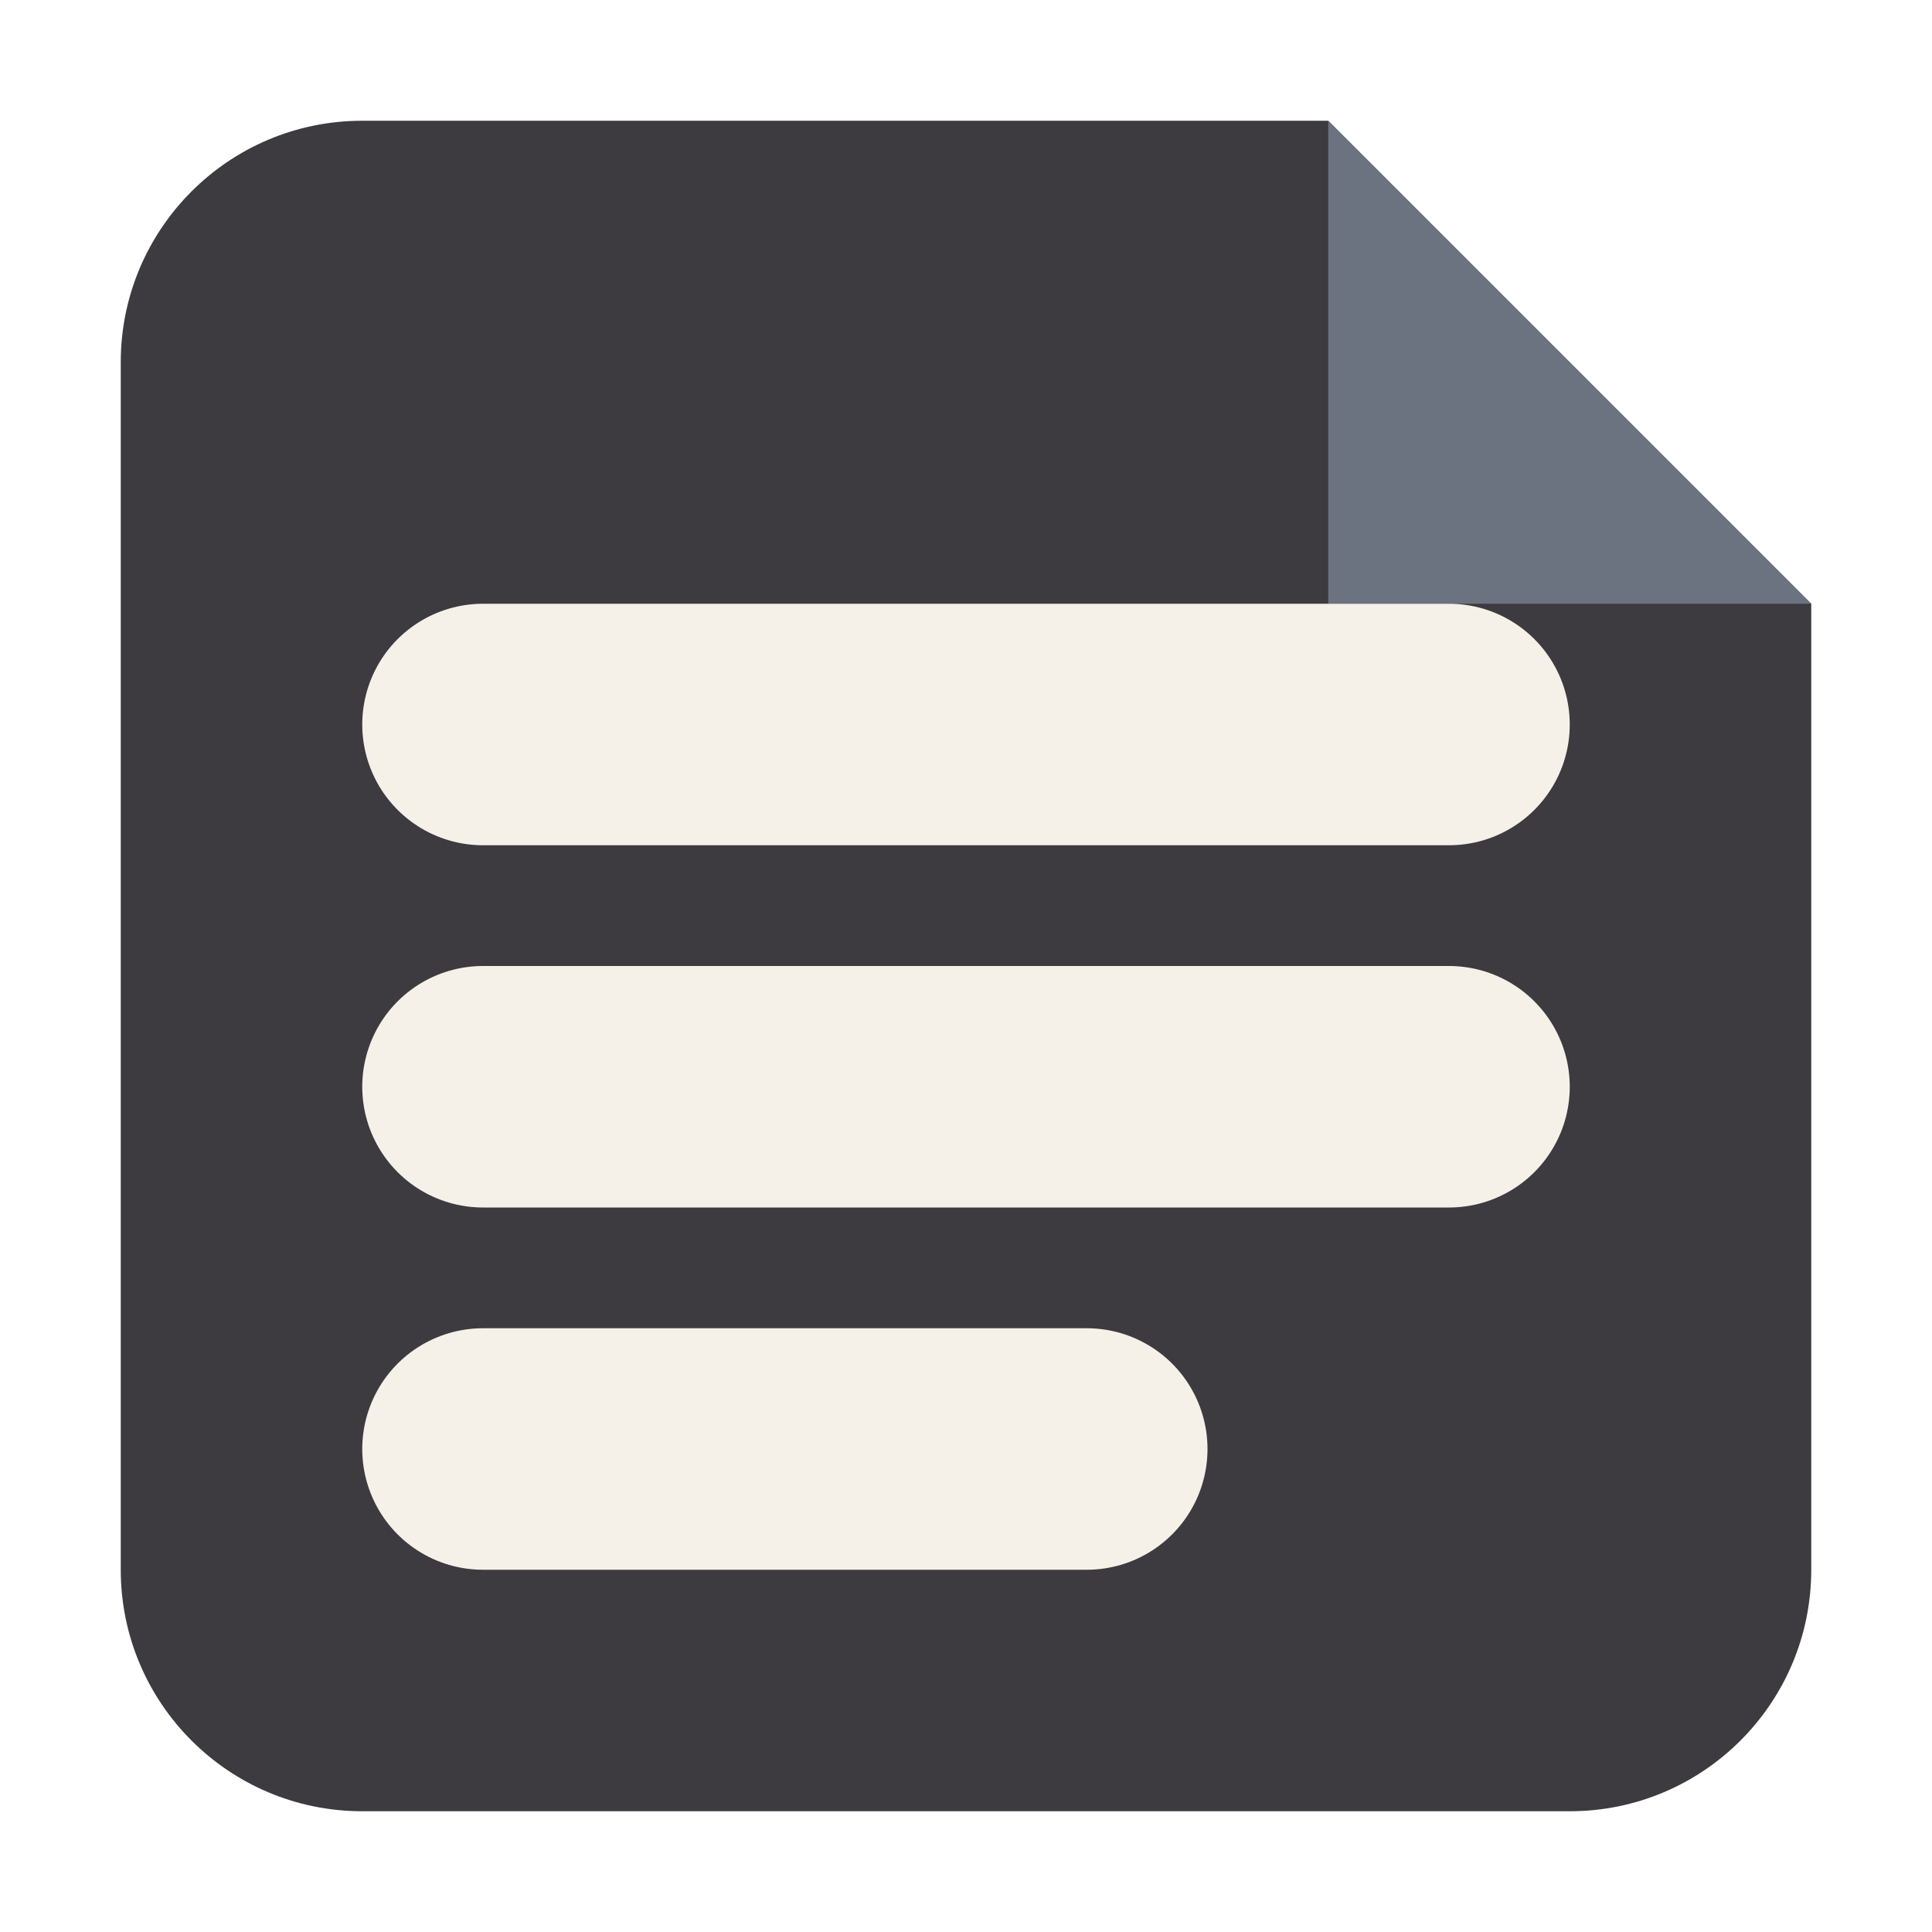
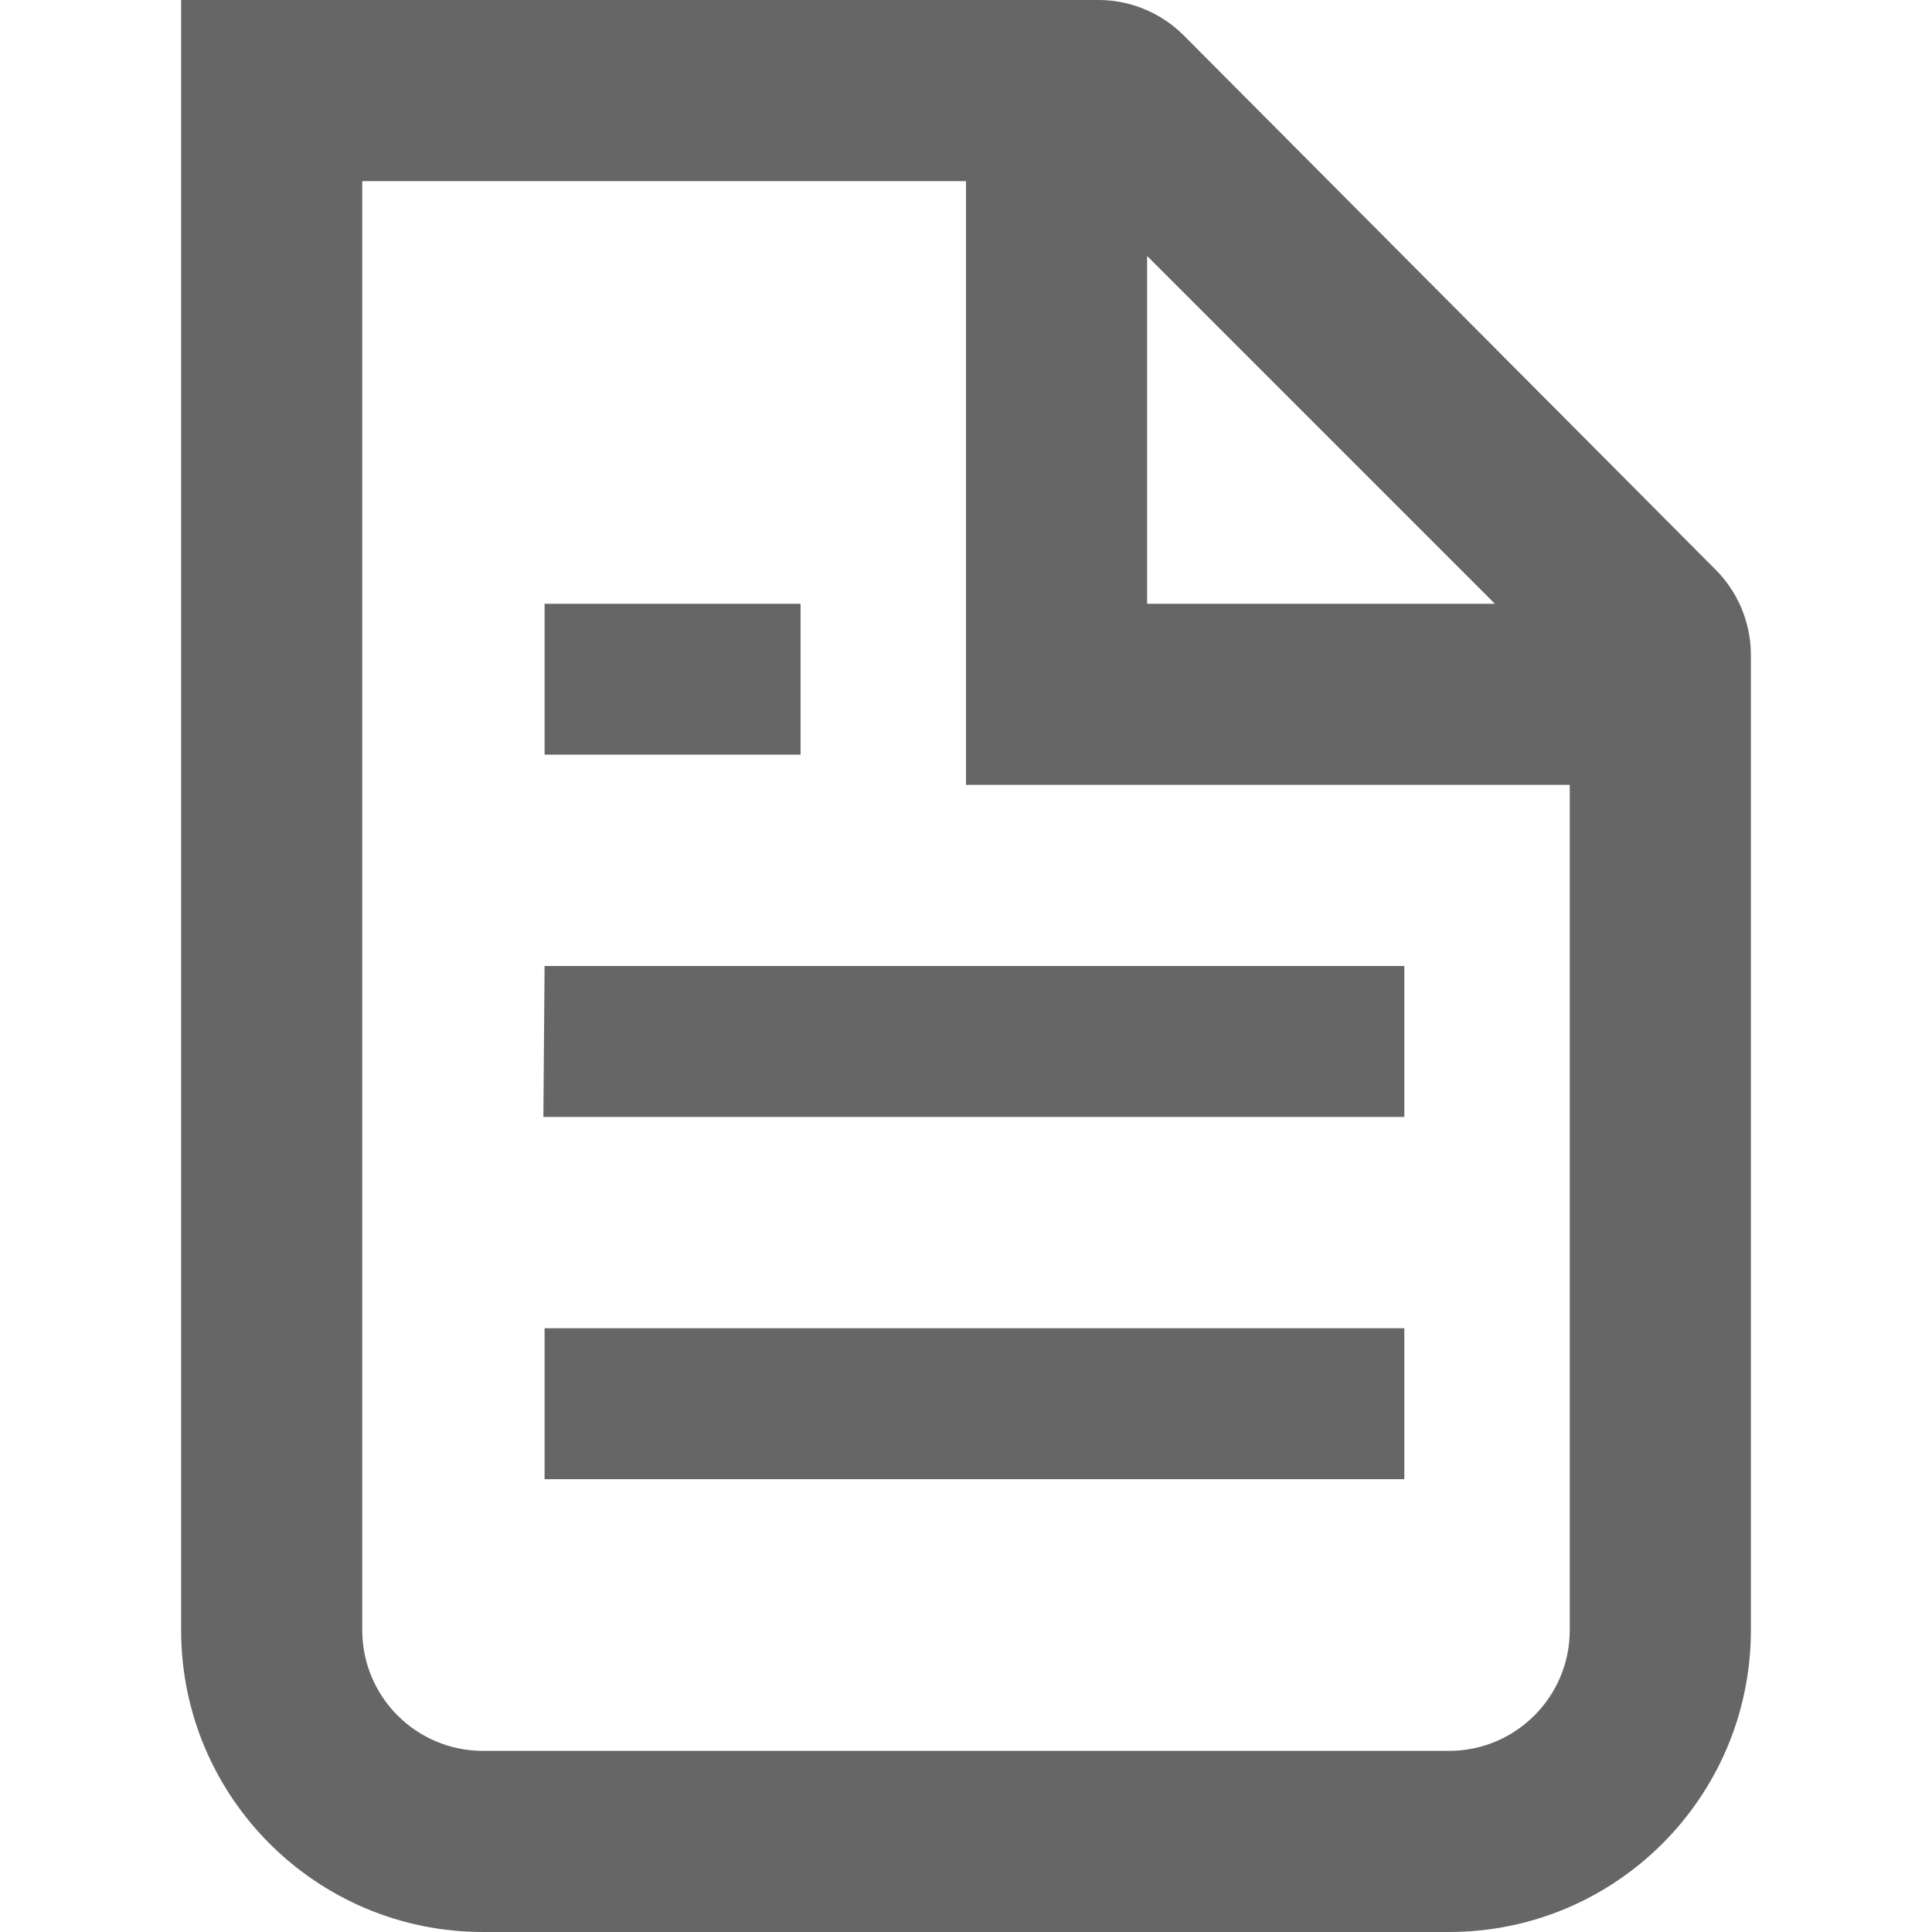
<svg xmlns="http://www.w3.org/2000/svg" fill="none" viewBox="0 0 16 16">
-   <path d="M11 1H3a2 2 0 0 0-2 2v10a2 2 0 0 0 2 2h10a2 2 0 0 0 2-2V5l-4-4Z" fill="#3D3B40" />
-   <path d="M11 1v4h4" fill="#6B7280" />
-   <path d="M4 6h8M4 9h8M4 12h5" stroke="#F6F1E8" stroke-width="2" stroke-linecap="round" />
+   <path d="M14.5 13.5V5.41a1 1 0 0 0-.3-.7L9.8.29A1 1 0 0 0 9.08 0H1.5v13.5A2.5 2.5 0 0 0 4 16h8a2.5 2.5 0 0 0 2.5-2.5m-1.5 0v-7H8v-5H3v12a1 1 0 0 0 1 1h8a1 1 0 0 0 1-1M9.5 5V2.12L12.38 5zM5.13 5h-.62v1.25h2.12V5zm-.62 3h7.12v1.25H4.5zm.62 3h-.62v1.25h7.12V11z" clip-rule="evenodd" fill="#666" fill-rule="evenodd" />
</svg>
